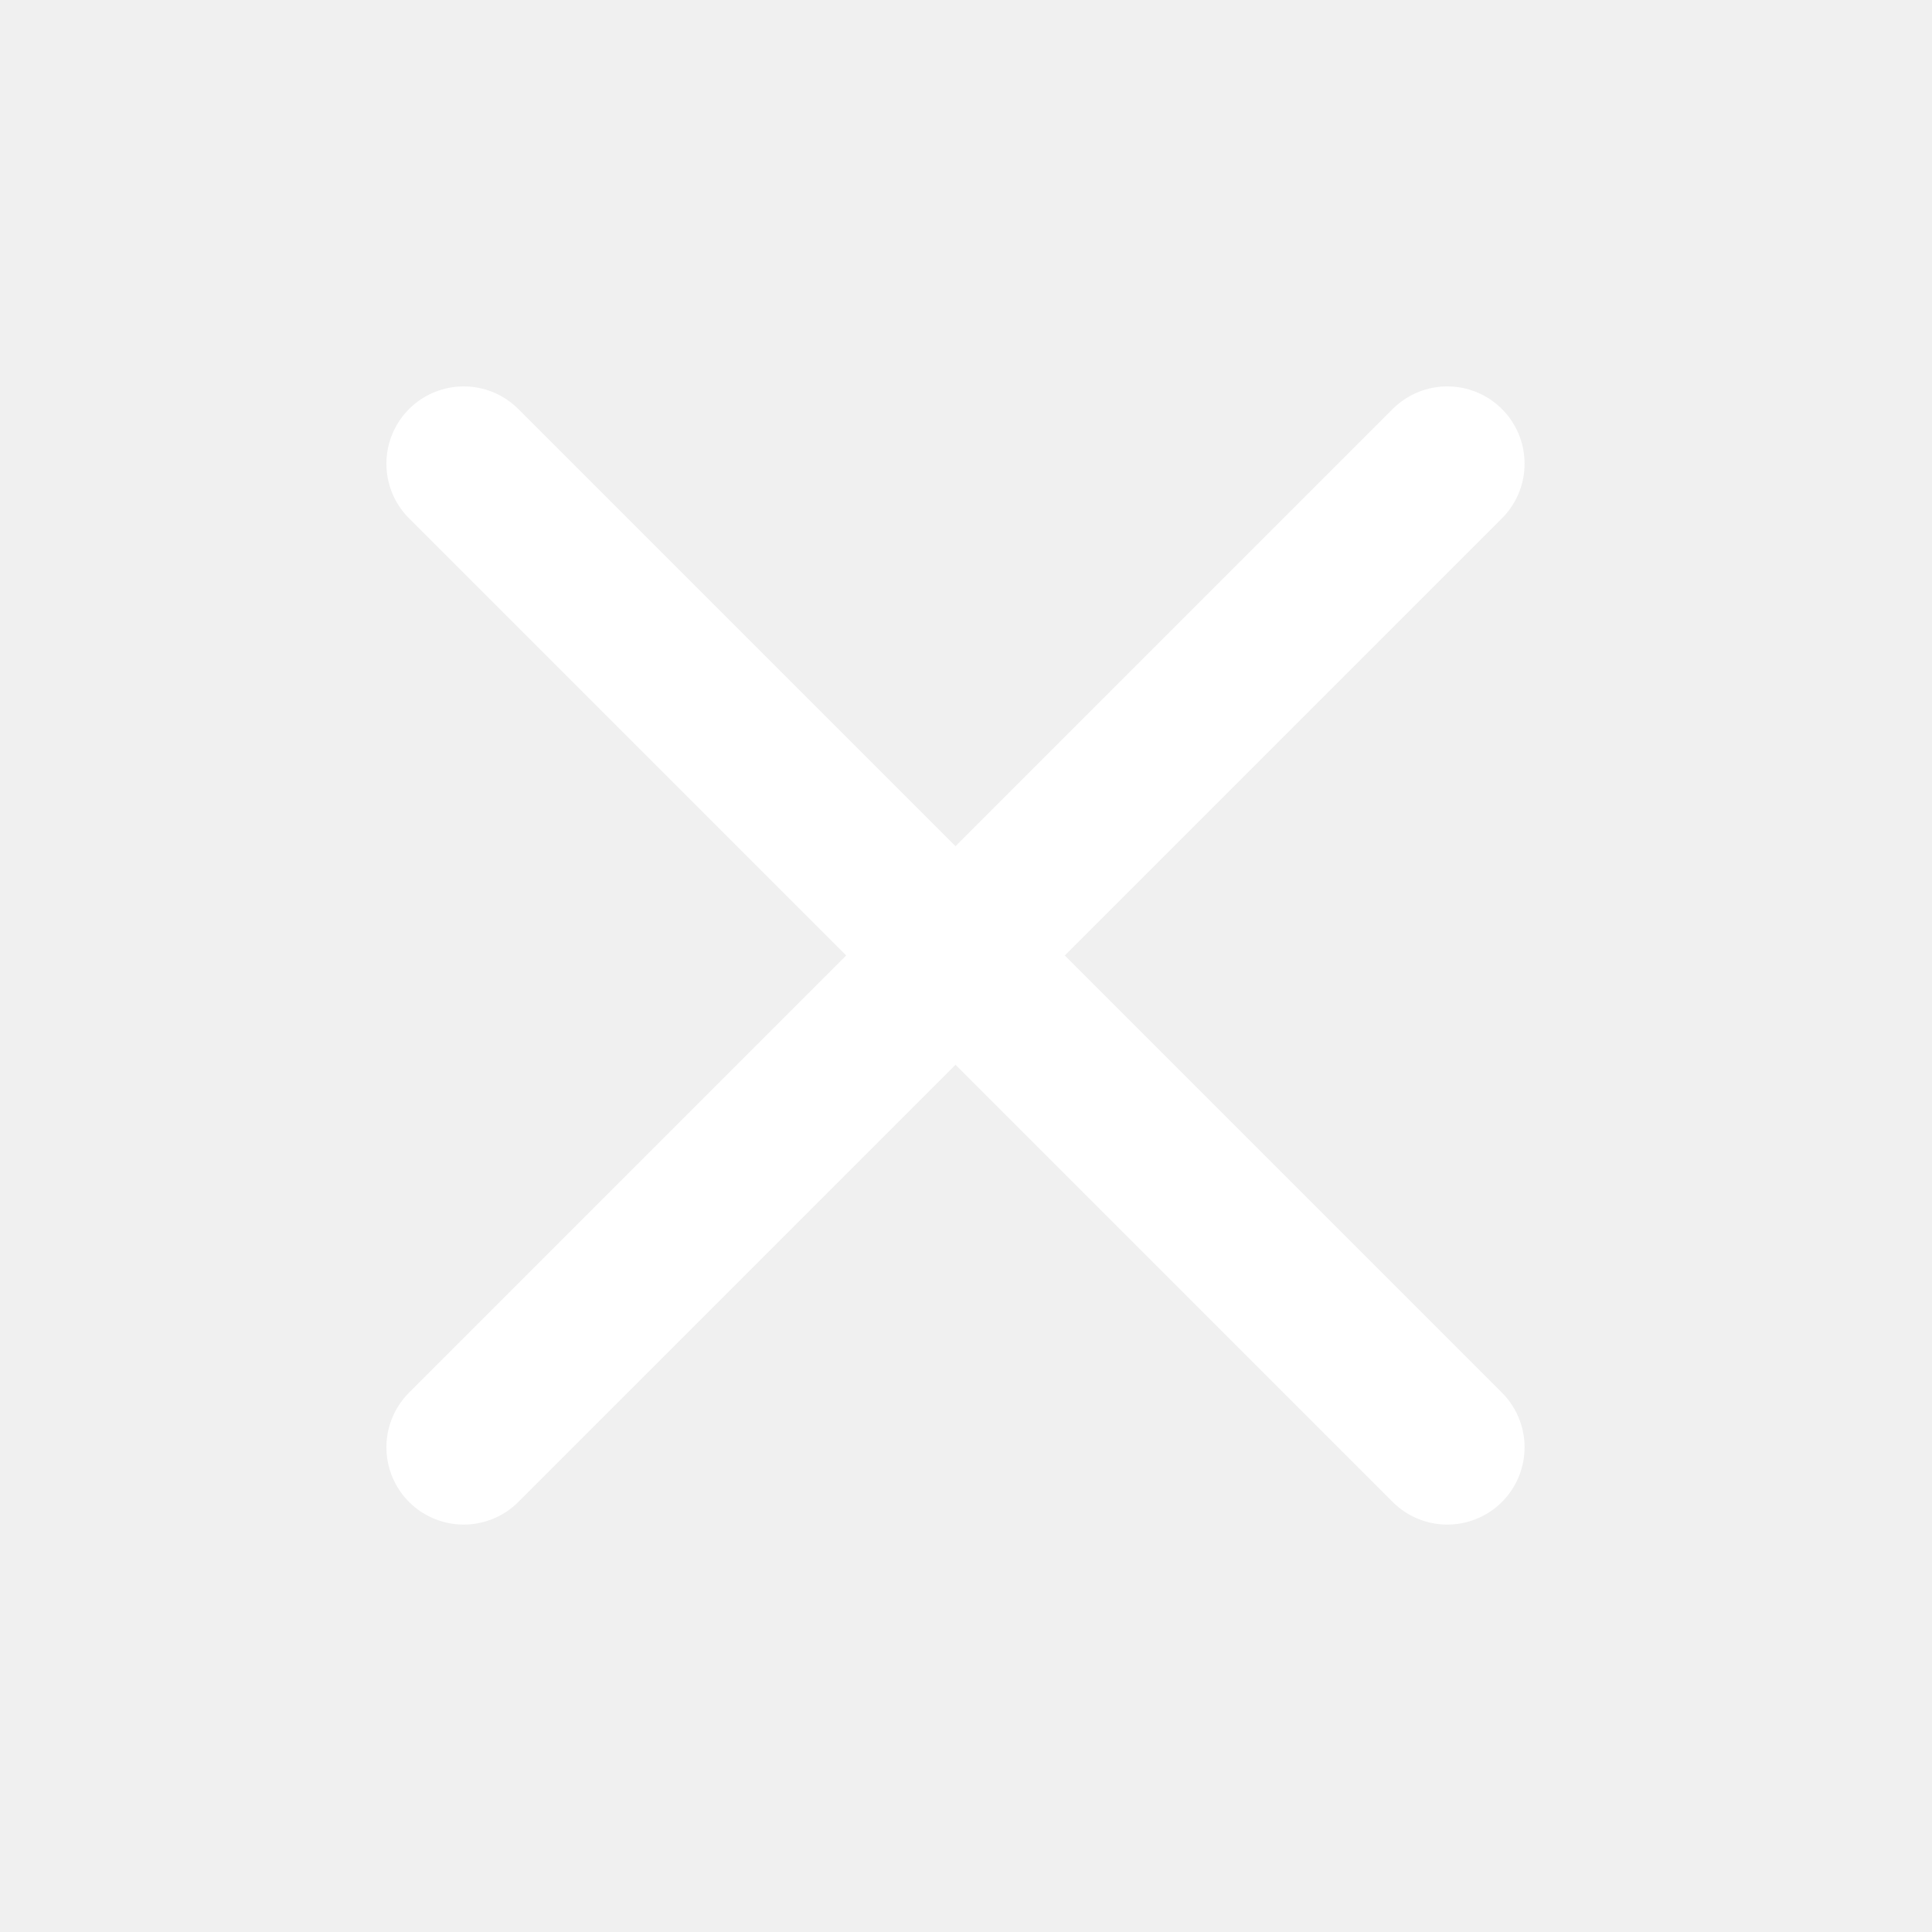
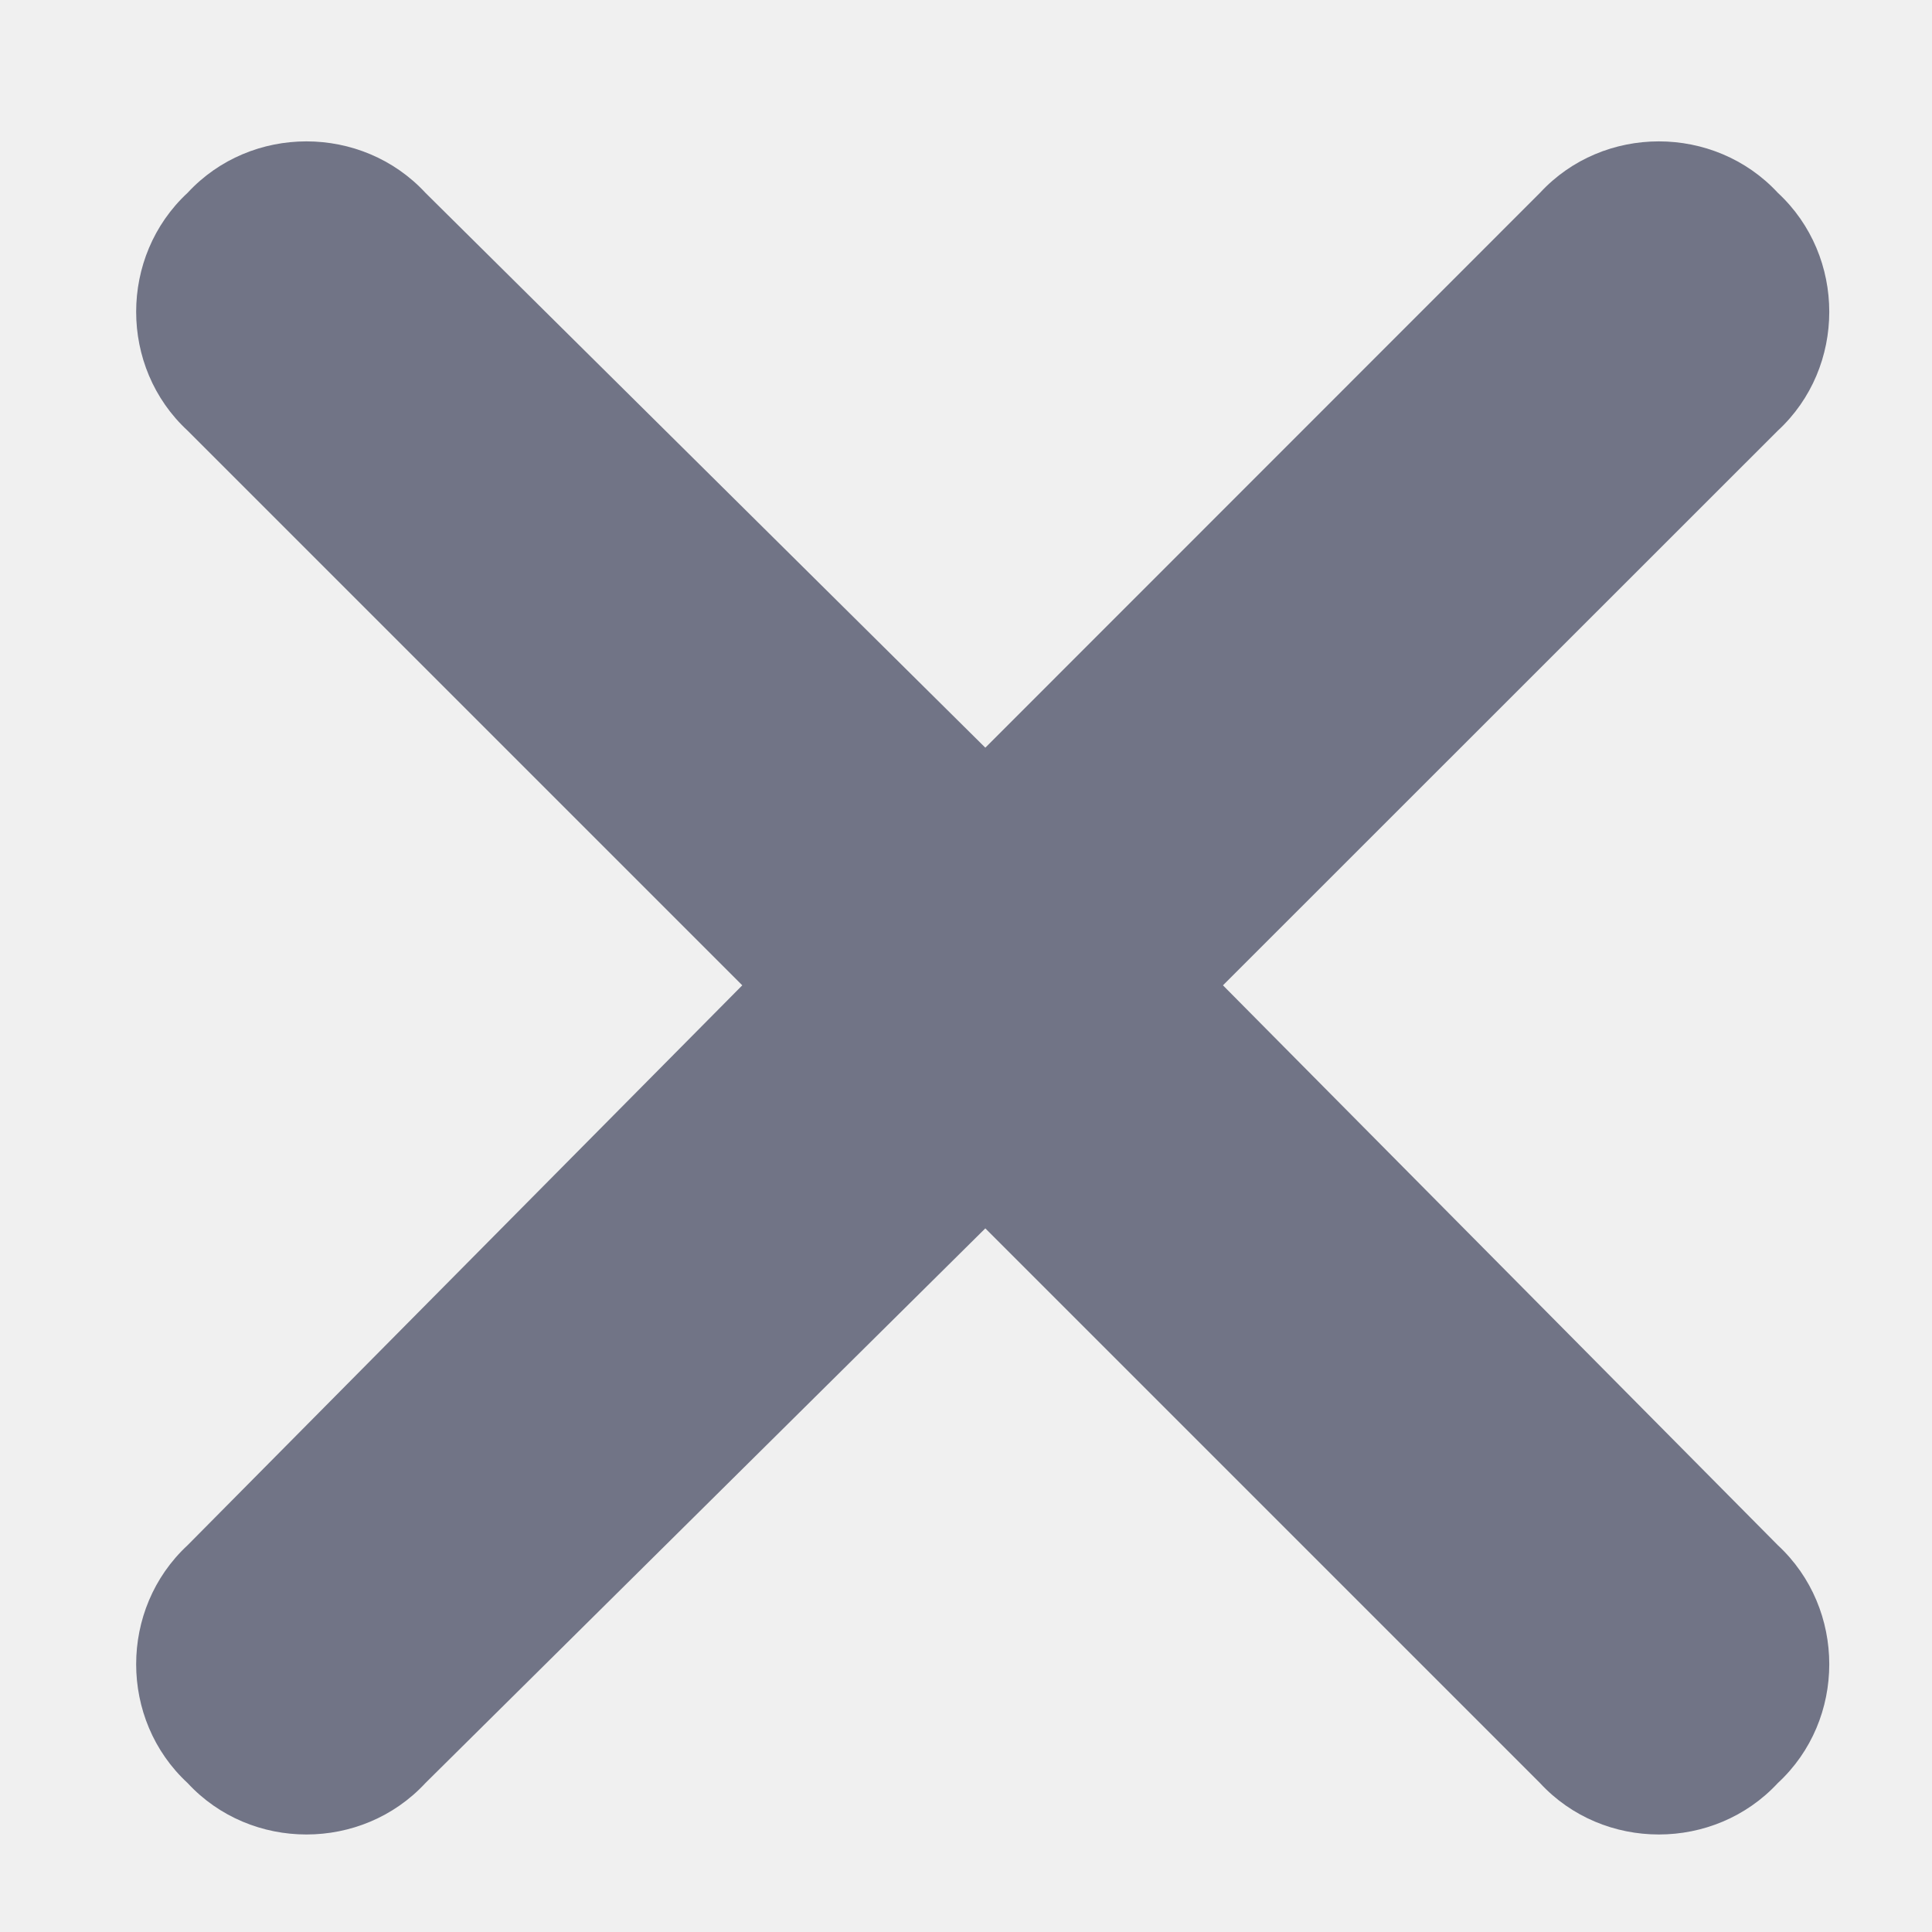
- <svg xmlns="http://www.w3.org/2000/svg" width="25" height="25" viewBox="0 0 25 25" fill="none">
-   <path d="M6 18.728L18.728 6" stroke="white" stroke-width="2" stroke-linecap="round" stroke-linejoin="round" />
-   <path d="M18.728 18.728L6 6" stroke="white" stroke-width="2" stroke-linecap="round" stroke-linejoin="round" />
+ <svg xmlns="http://www.w3.org/2000/svg" width="10" height="10" viewBox="0 0 10 10" fill="none">
+   <path d="M9.202 2.229L6.33 5.1L9.202 7.998C9.557 8.327 9.557 8.901 9.202 9.229C8.873 9.584 8.299 9.584 7.971 9.229L5.1 6.358L2.202 9.229C1.873 9.584 1.299 9.584 0.971 9.229C0.616 8.901 0.616 8.327 0.971 7.998L3.842 5.1L0.971 2.229C0.616 1.901 0.616 1.327 0.971 0.998C1.299 0.643 1.873 0.643 2.202 0.998L5.1 3.87L7.971 0.998C8.299 0.643 8.873 0.643 9.202 0.998C9.557 1.327 9.557 1.901 9.202 2.229Z" fill="#717486" />
</svg>
